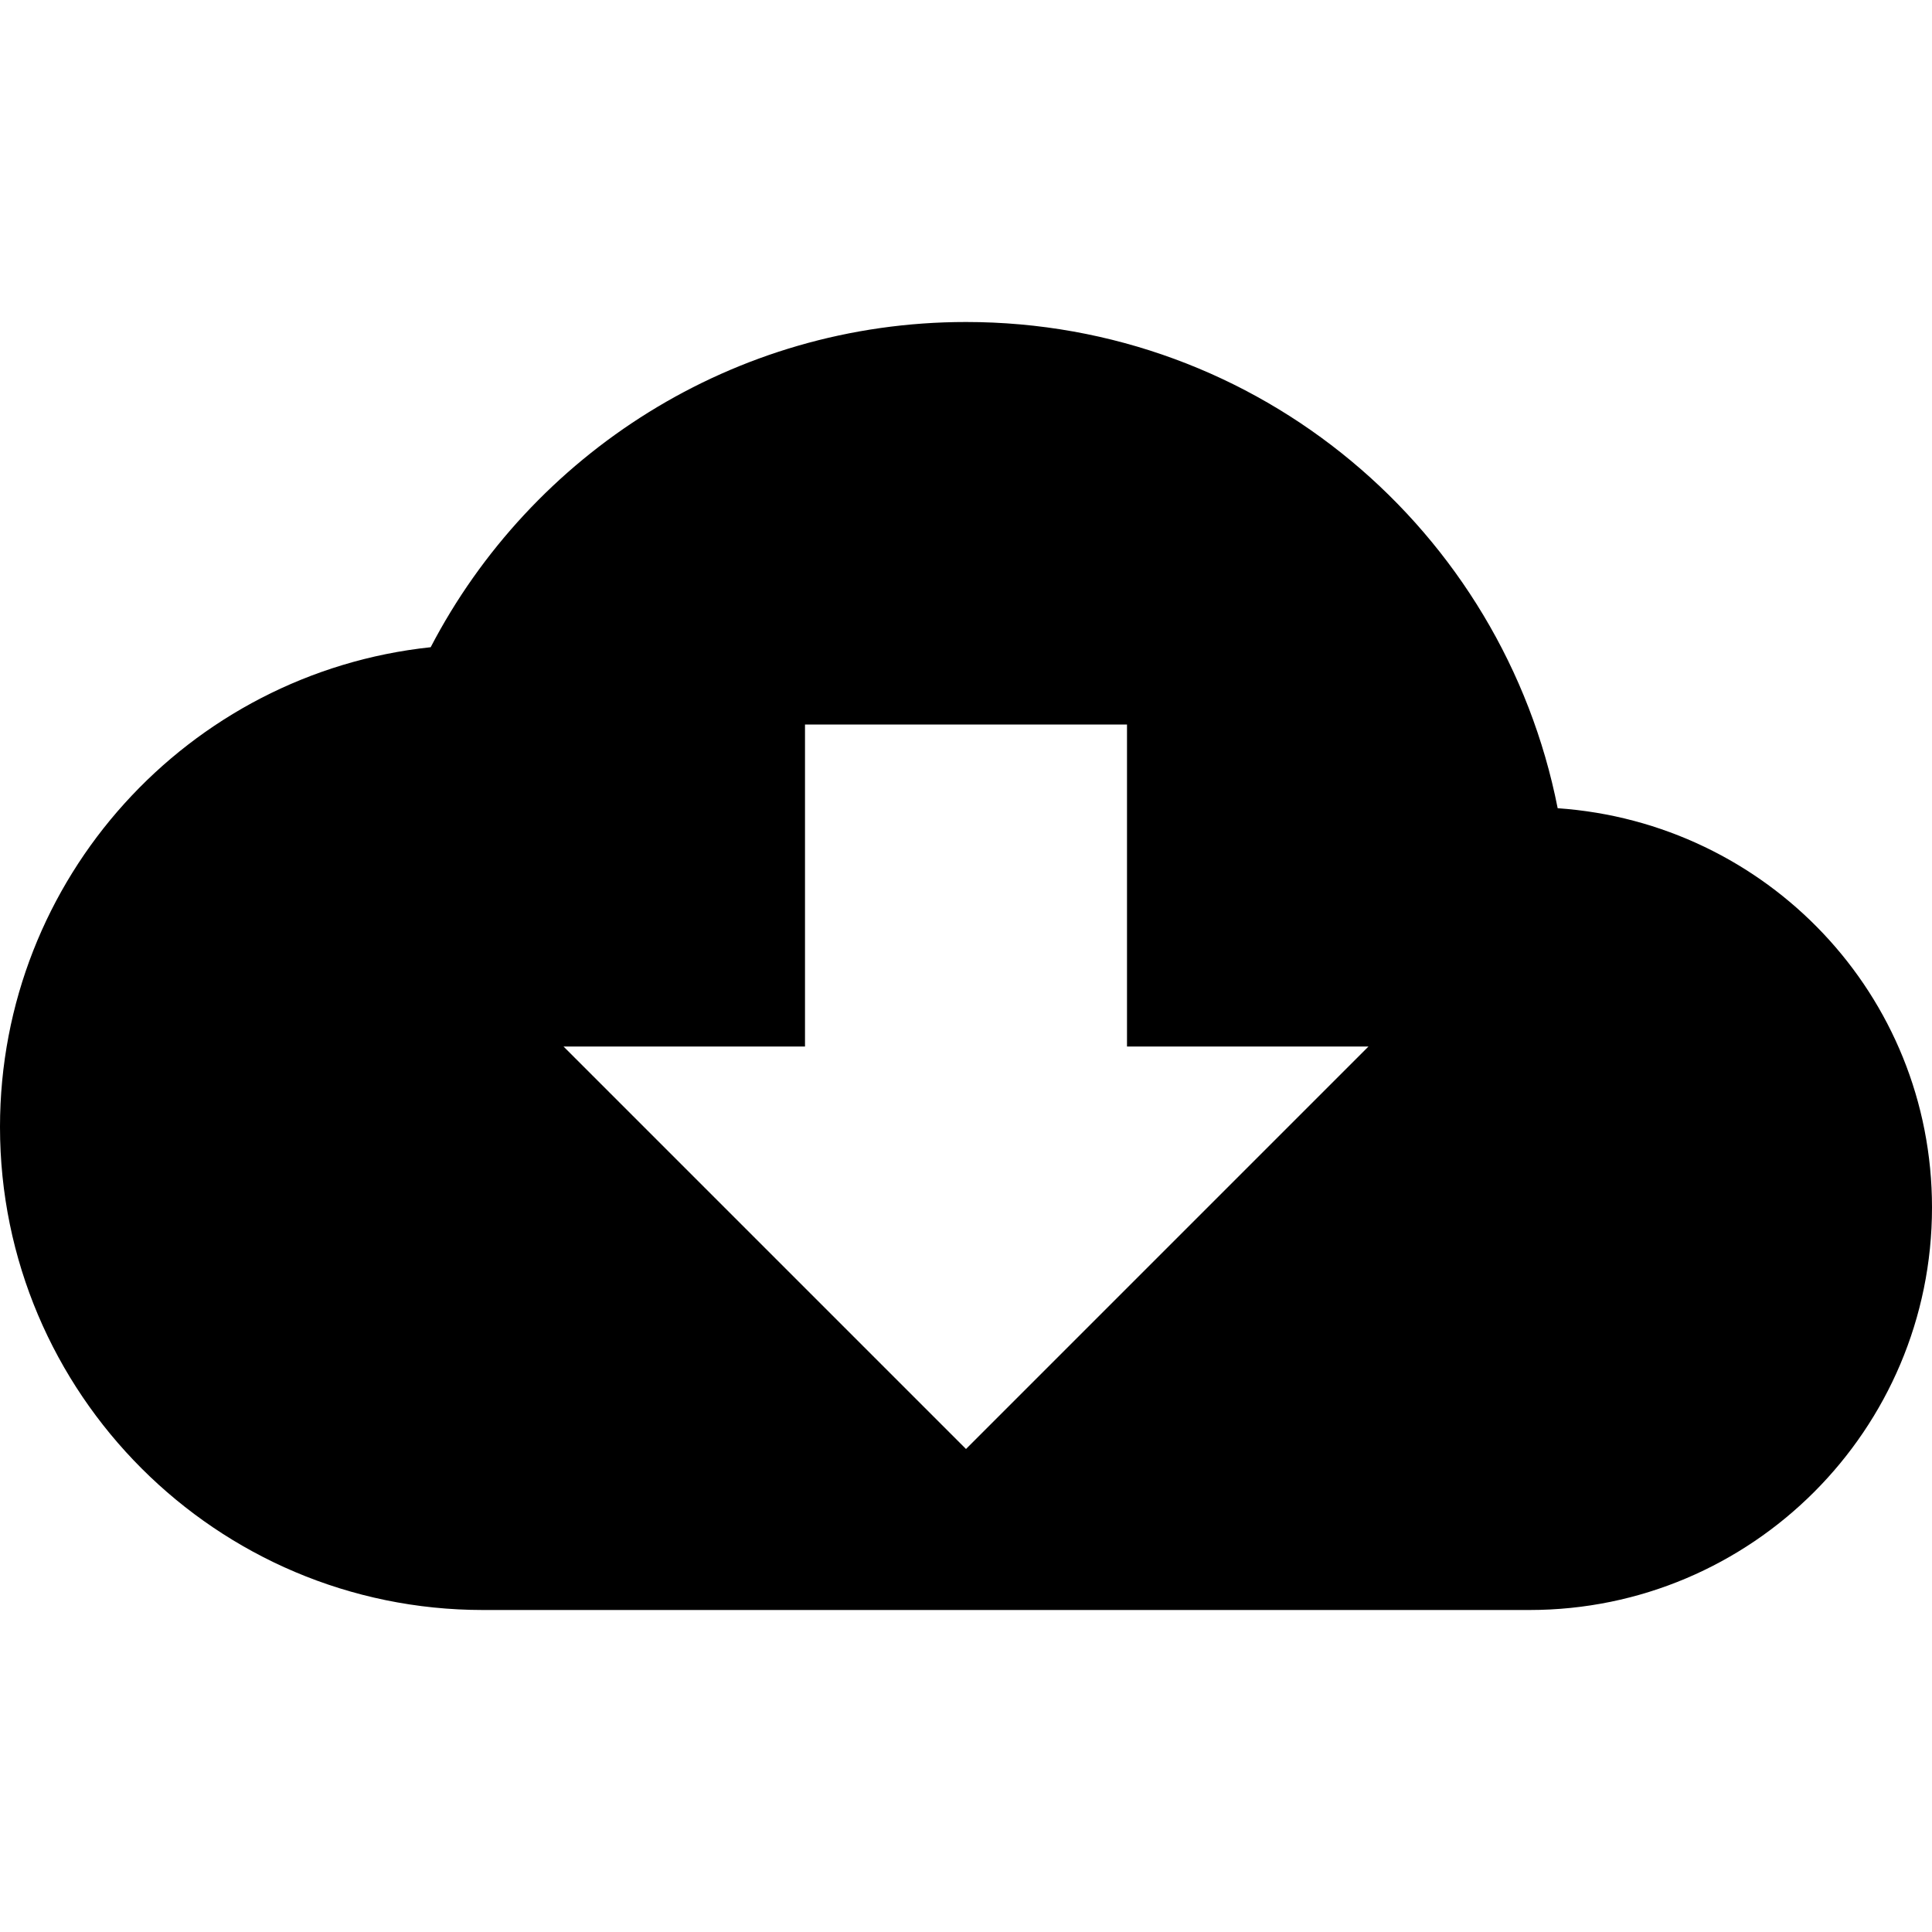
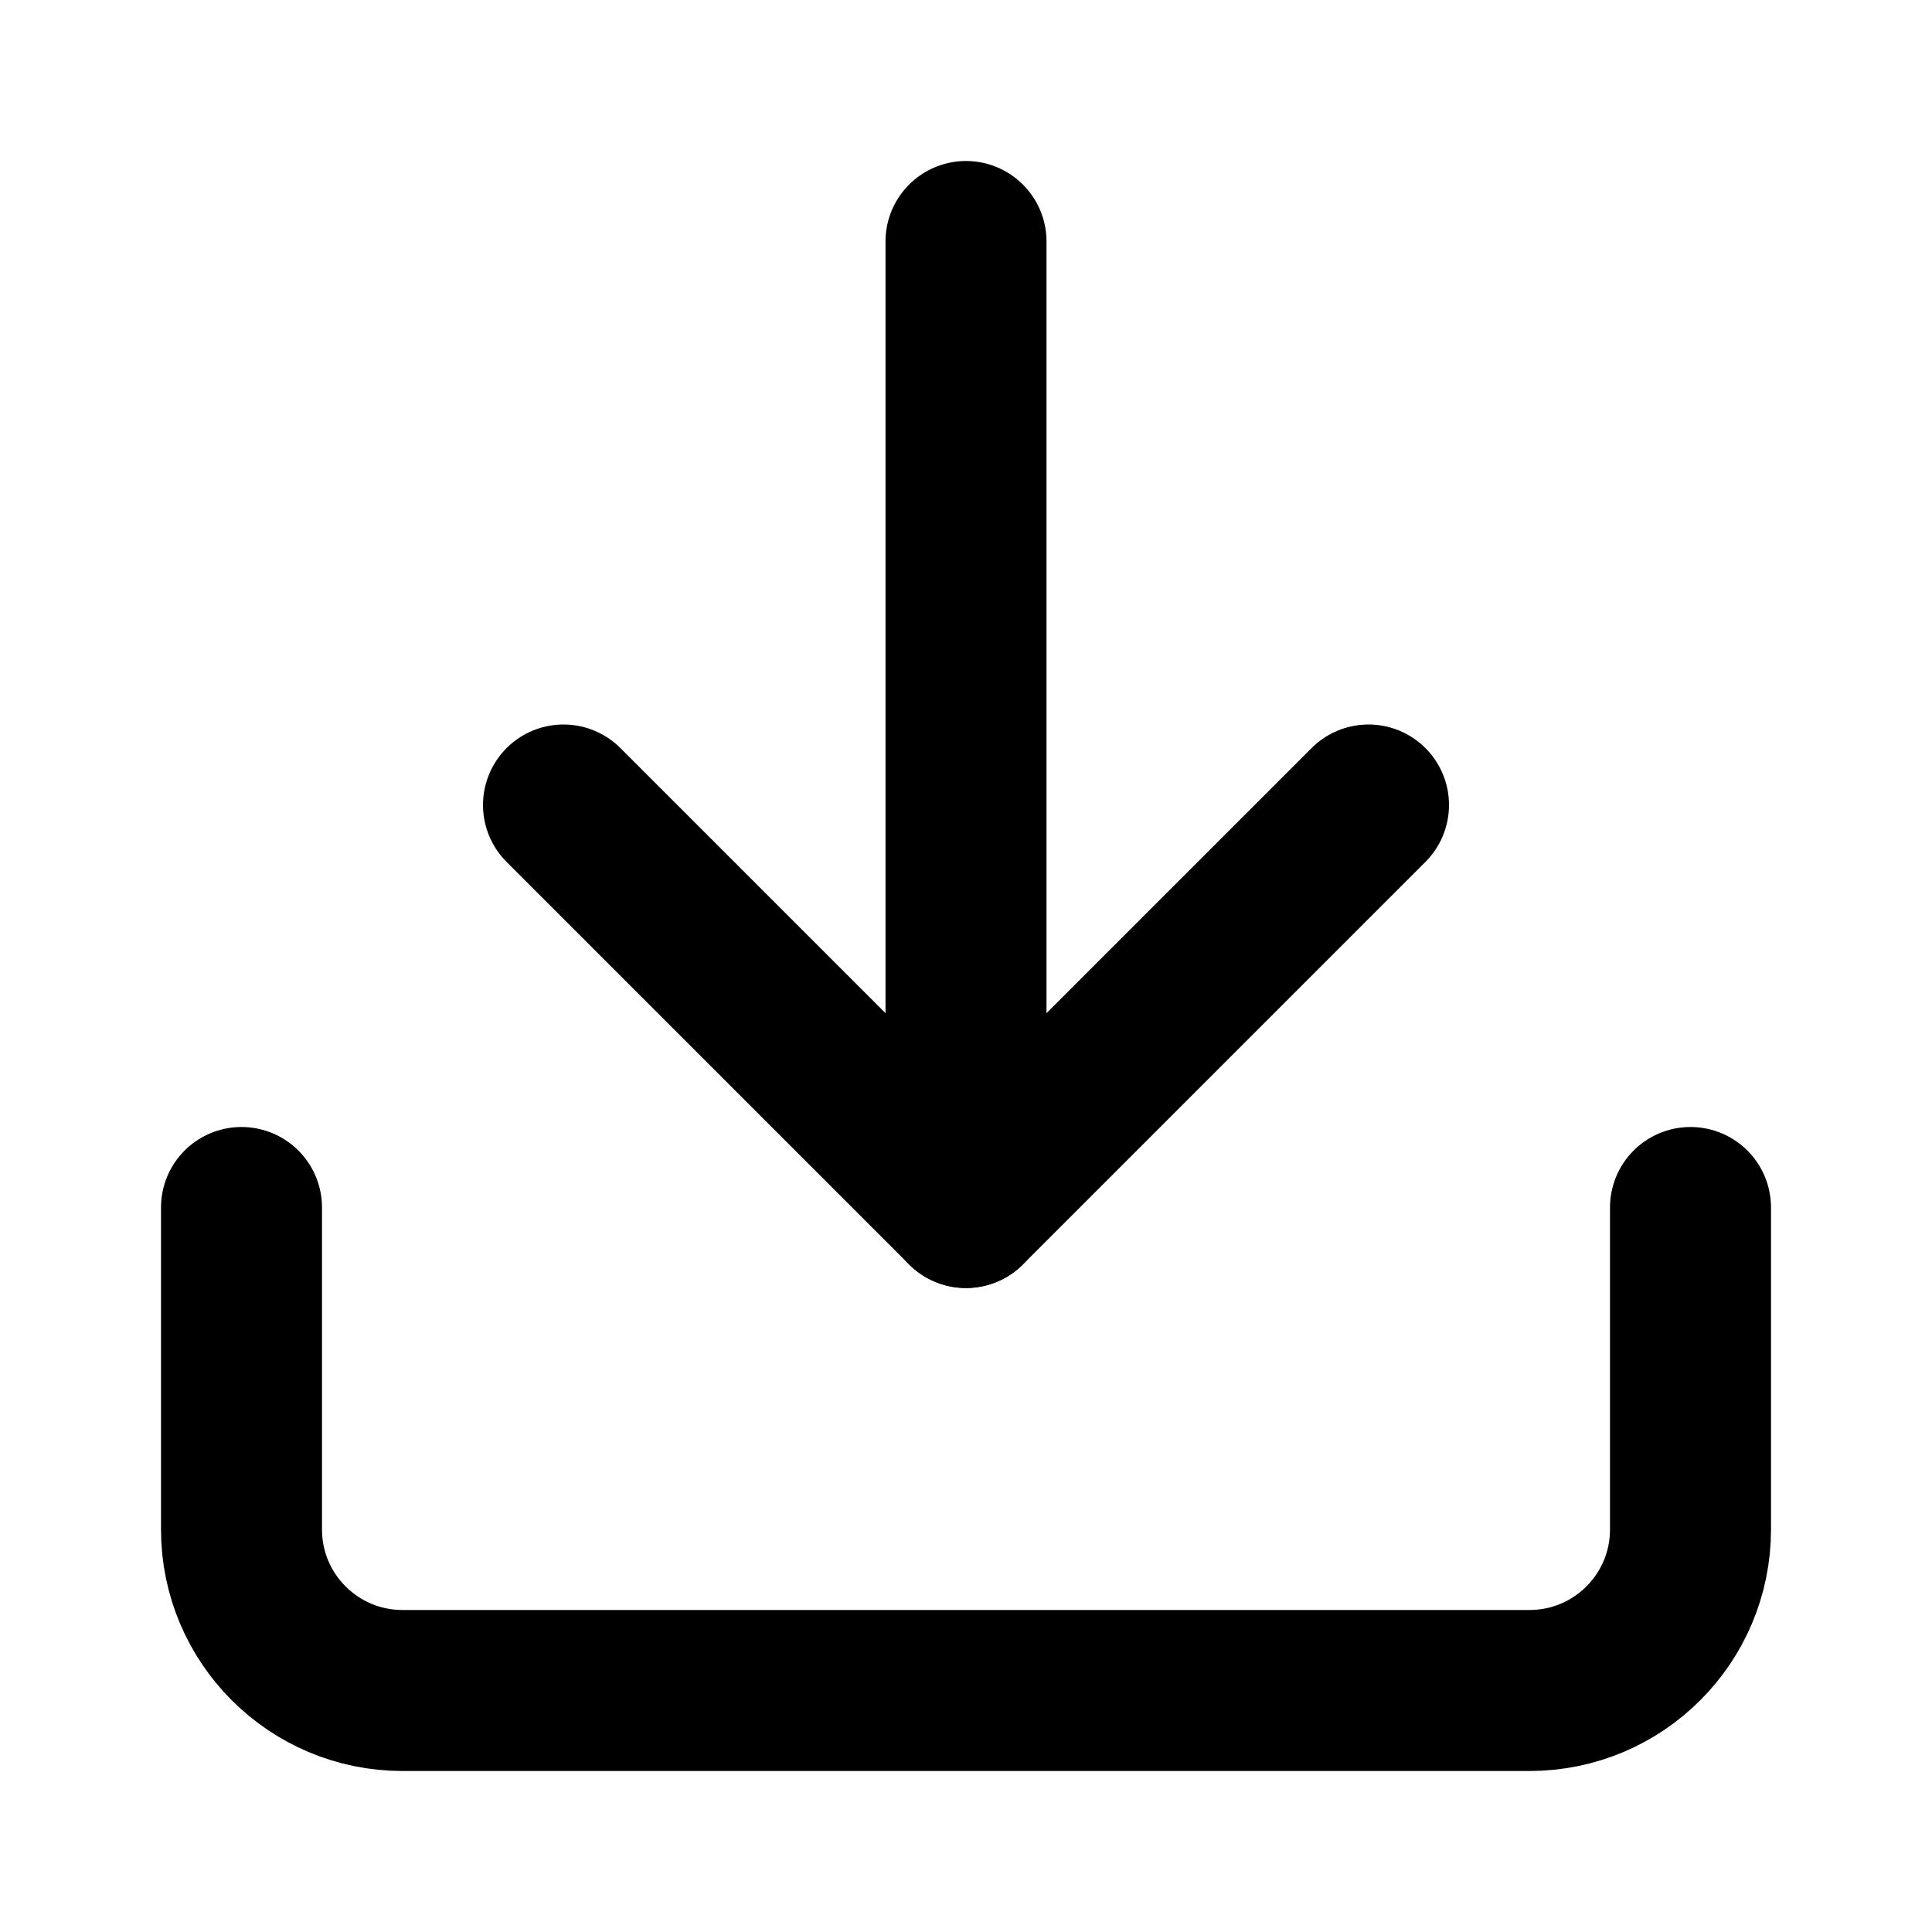
- <svg xmlns="http://www.w3.org/2000/svg" width="24" height="24" viewBox="0 0 24 24">
-   <path d="M0 0h24v24H0z" fill="none" />
-   <path d="M19.35 10.04C18.67 6.59 15.64 4 12 4 9.11 4 6.6 5.64 5.35 8.04 2.34 8.36 0 10.91 0 14c0 3.31 2.69 6 6 6h13c2.76 0 5-2.24 5-5 0-2.64-2.05-4.78-4.65-4.96zM17 13l-5 5-5-5h3V9h4v4h3z" />
+ <svg xmlns="http://www.w3.org/2000/svg" width="24" height="24" viewBox="0 0 24 24" fill="none" stroke="currentColor" stroke-width="2" stroke-linecap="round" stroke-linejoin="round" class="feather feather-download">
+   <path d="M21 15v4a2 2 0 0 1-2 2H5a2 2 0 0 1-2-2v-4" />
+   <polyline points="7 10 12 15 17 10" />
+   <line x1="12" y1="15" x2="12" y2="3" />
</svg>
